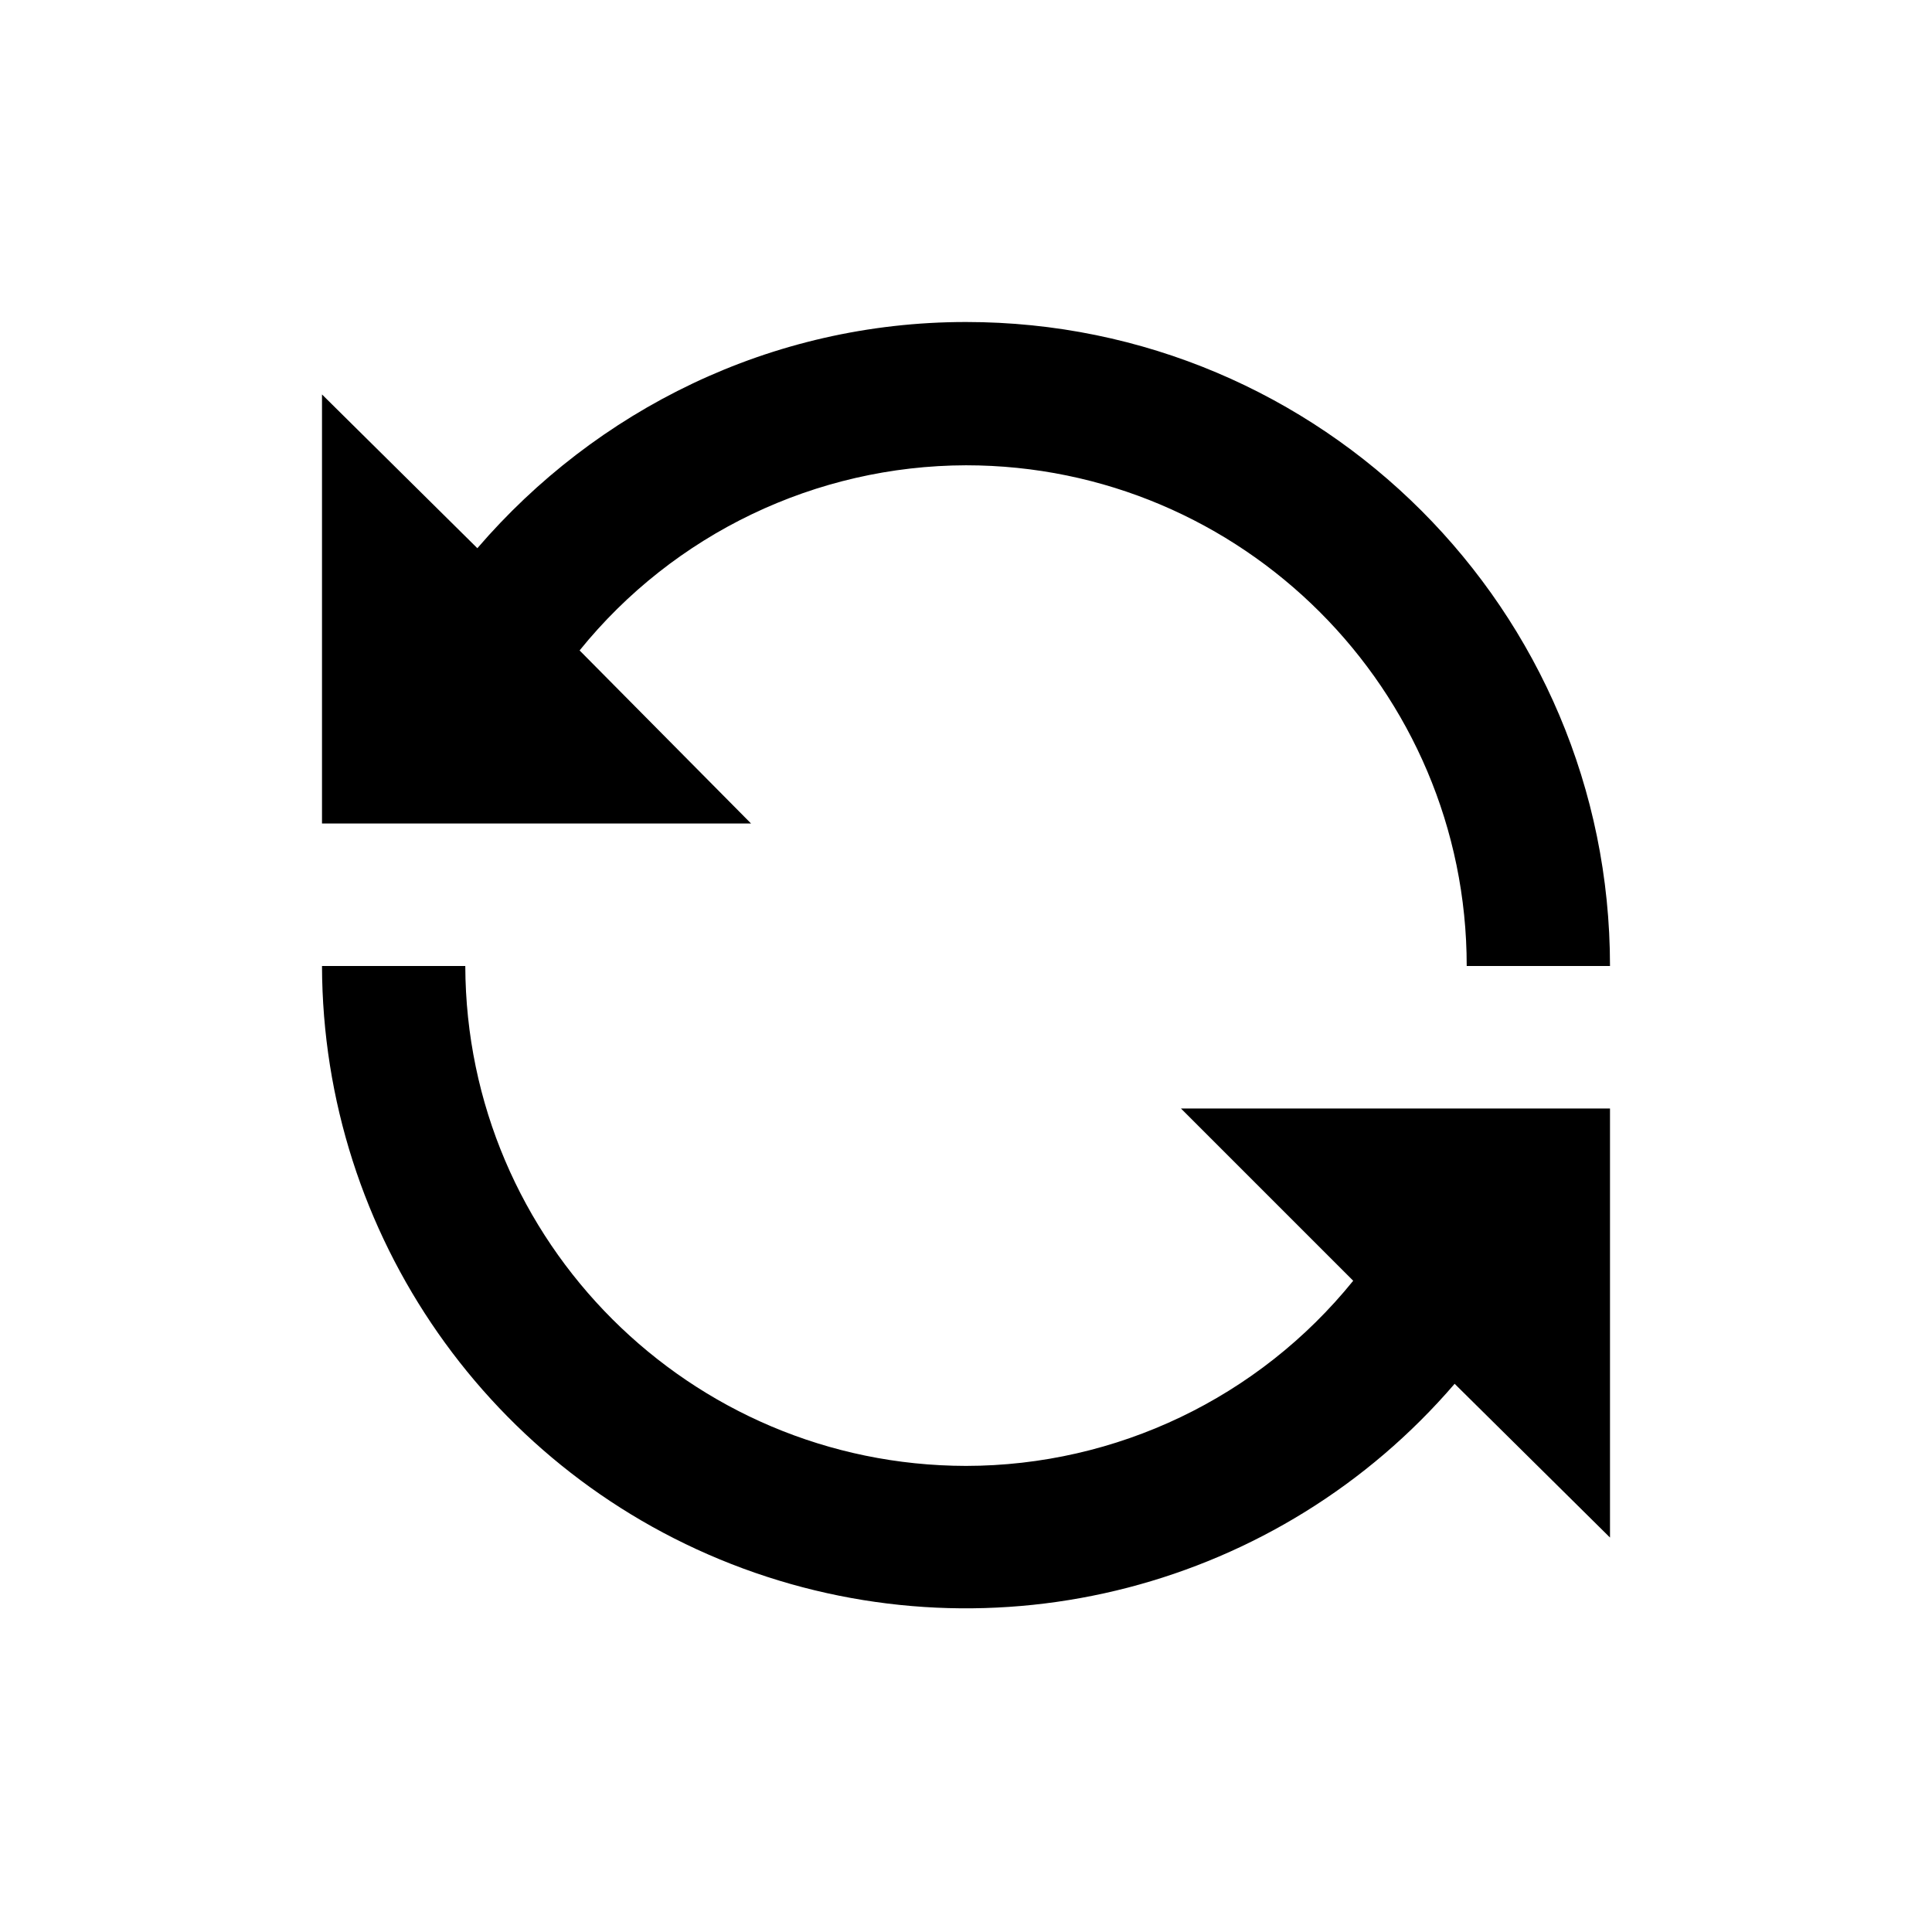
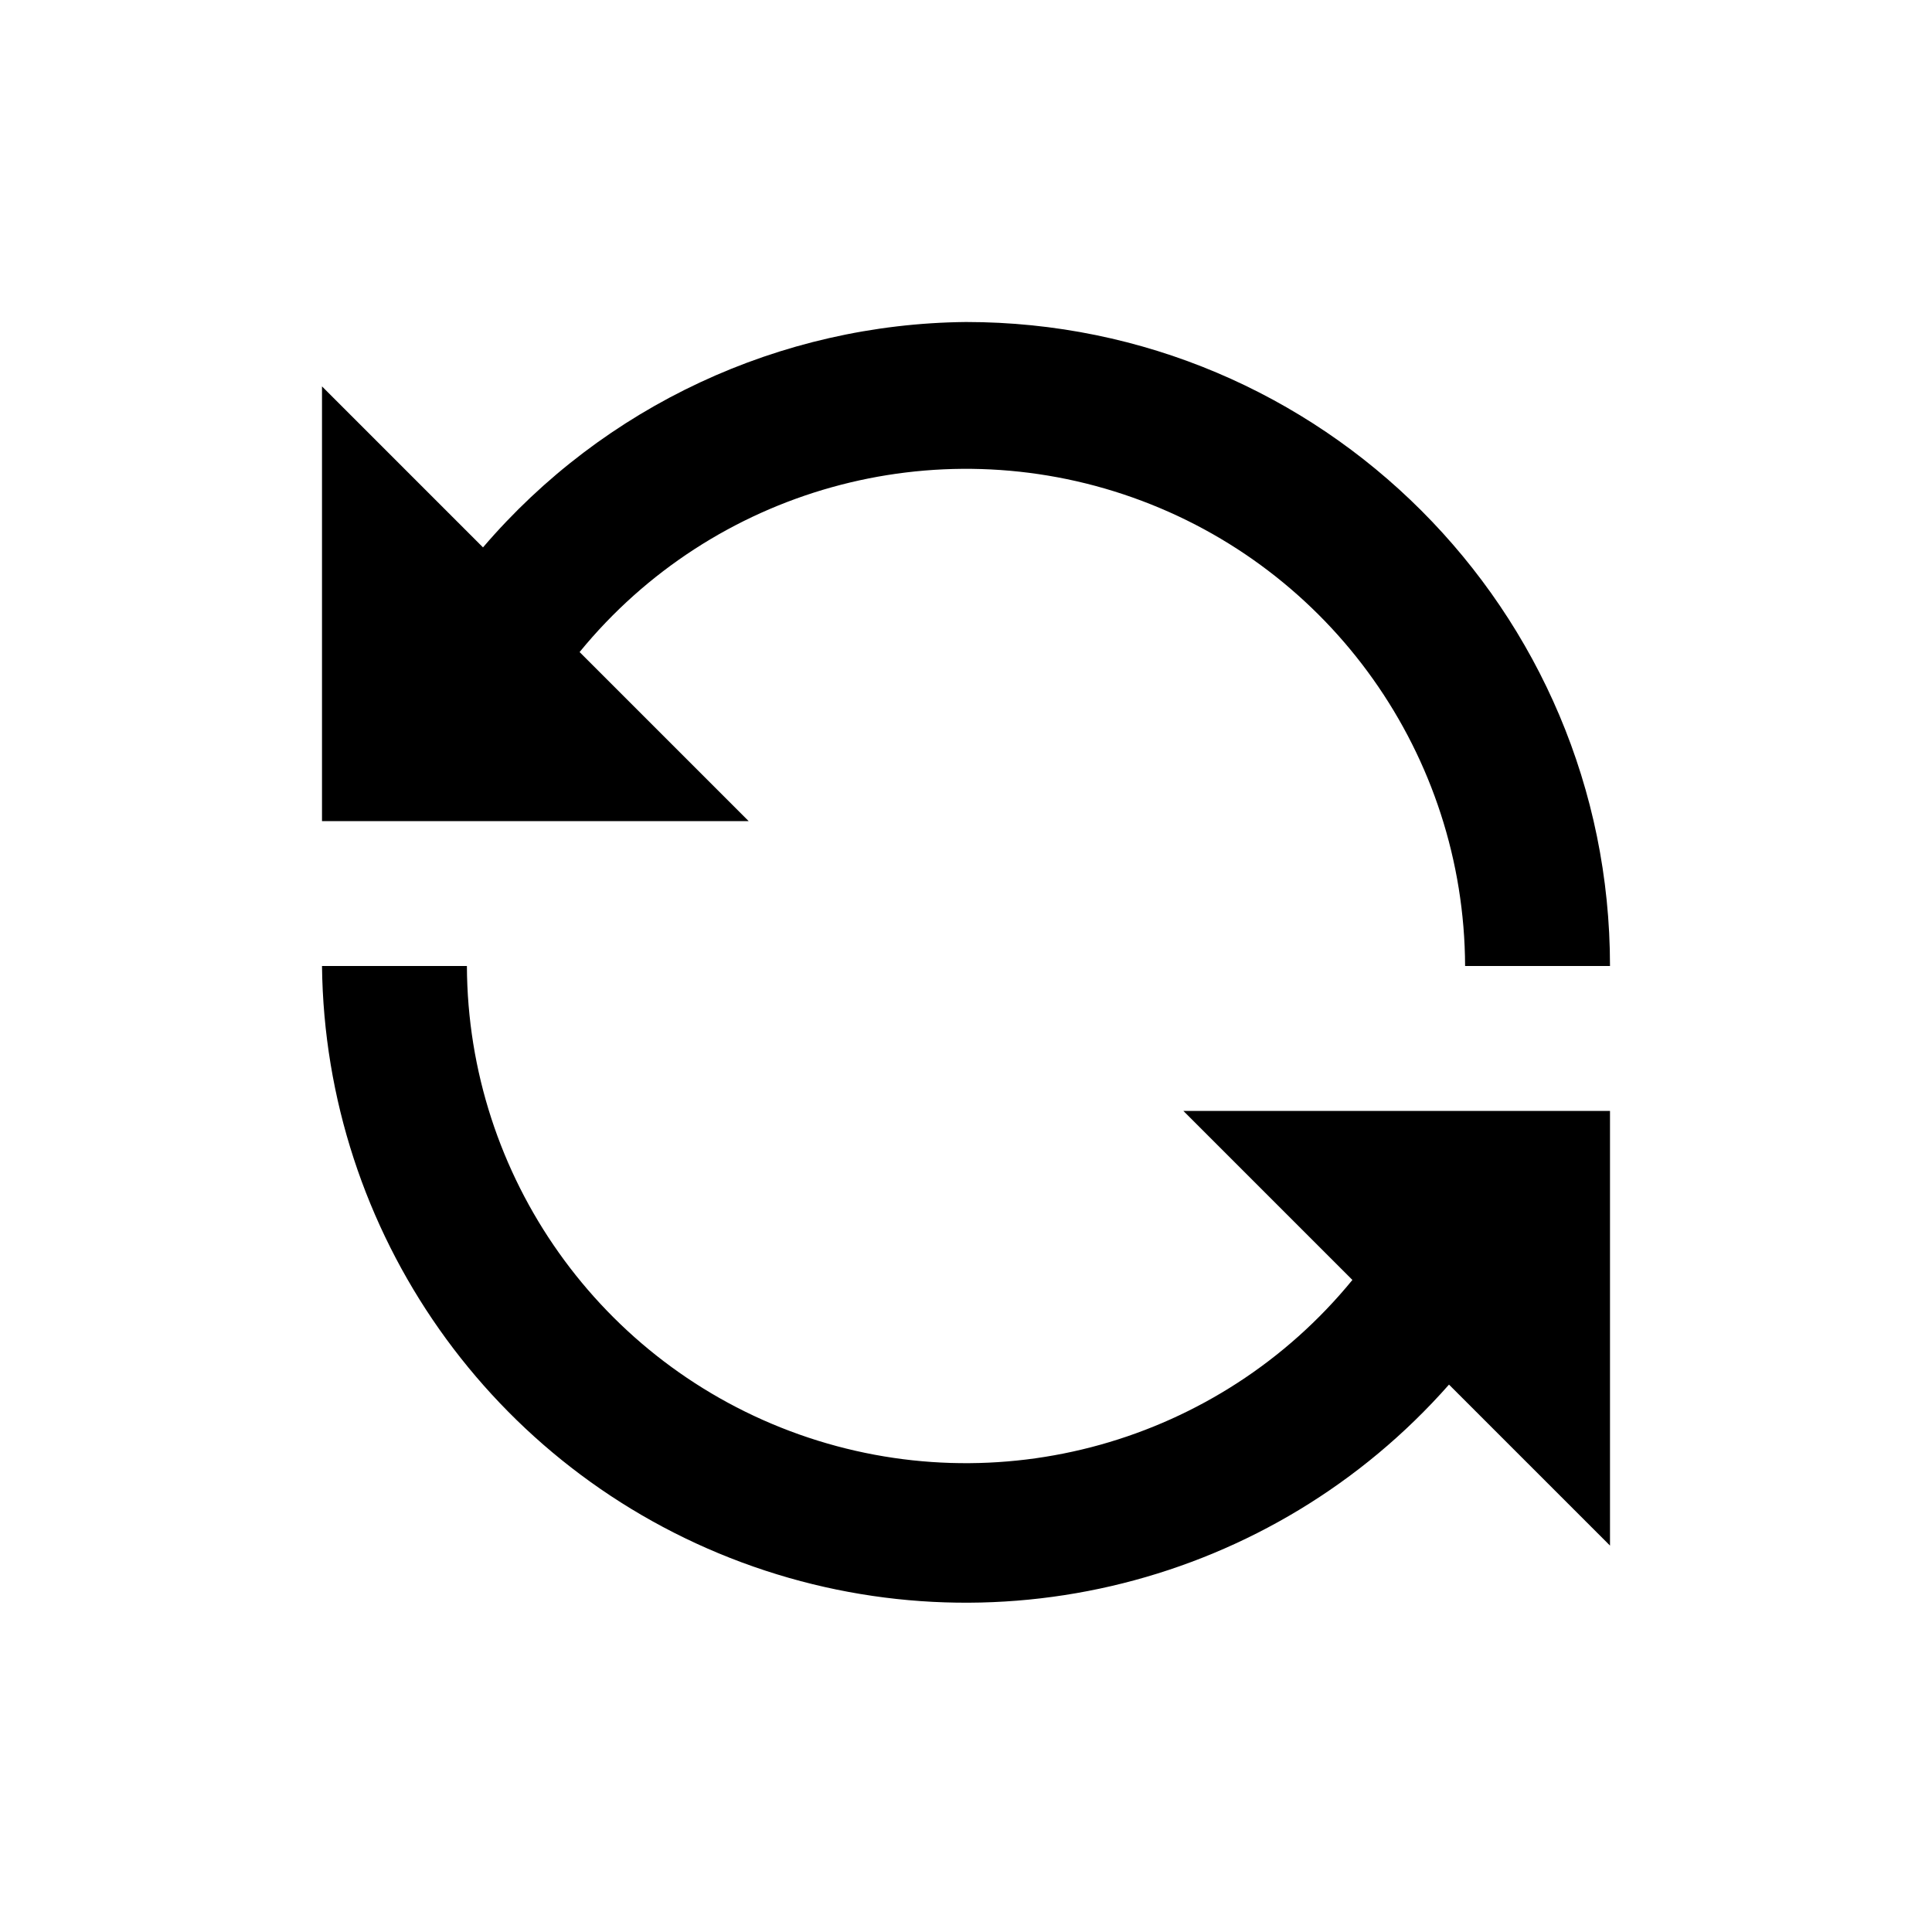
<svg viewBox="0 0 24 24">
-   <path d="M12 4C9.57 4 7.4 5.1 5.93 6.81L4 4.9v5.33h5.33L7.2 8.08A6.19 6.19 0 0 1 12 5.78c3.43 0 6.22 2.79 6.22 6.22H20a8 8 0 0 0-8-8Zm-8 8a8 8 0 0 0 14.07 5.19L20 19.1v-5.33h-5.33l2.14 2.14a6.19 6.19 0 0 1-4.81 2.3A6.23 6.23 0 0 1 5.78 12H4Z" />
+   <path fill="#000" d="M12 4a8 8 0 0 0-6 2.8l-2-2v5.4h5.3L7.2 8.1a6.2 6.2 0 0 1 11 3.9H20a8 8 0 0 0-8-8Zm-8 8a8 8 0 0 0 14 5.2l2 2v-5.4h-5.3l2.1 2.1a6.2 6.2 0 0 1-11-3.9H4Z" />
</svg>
